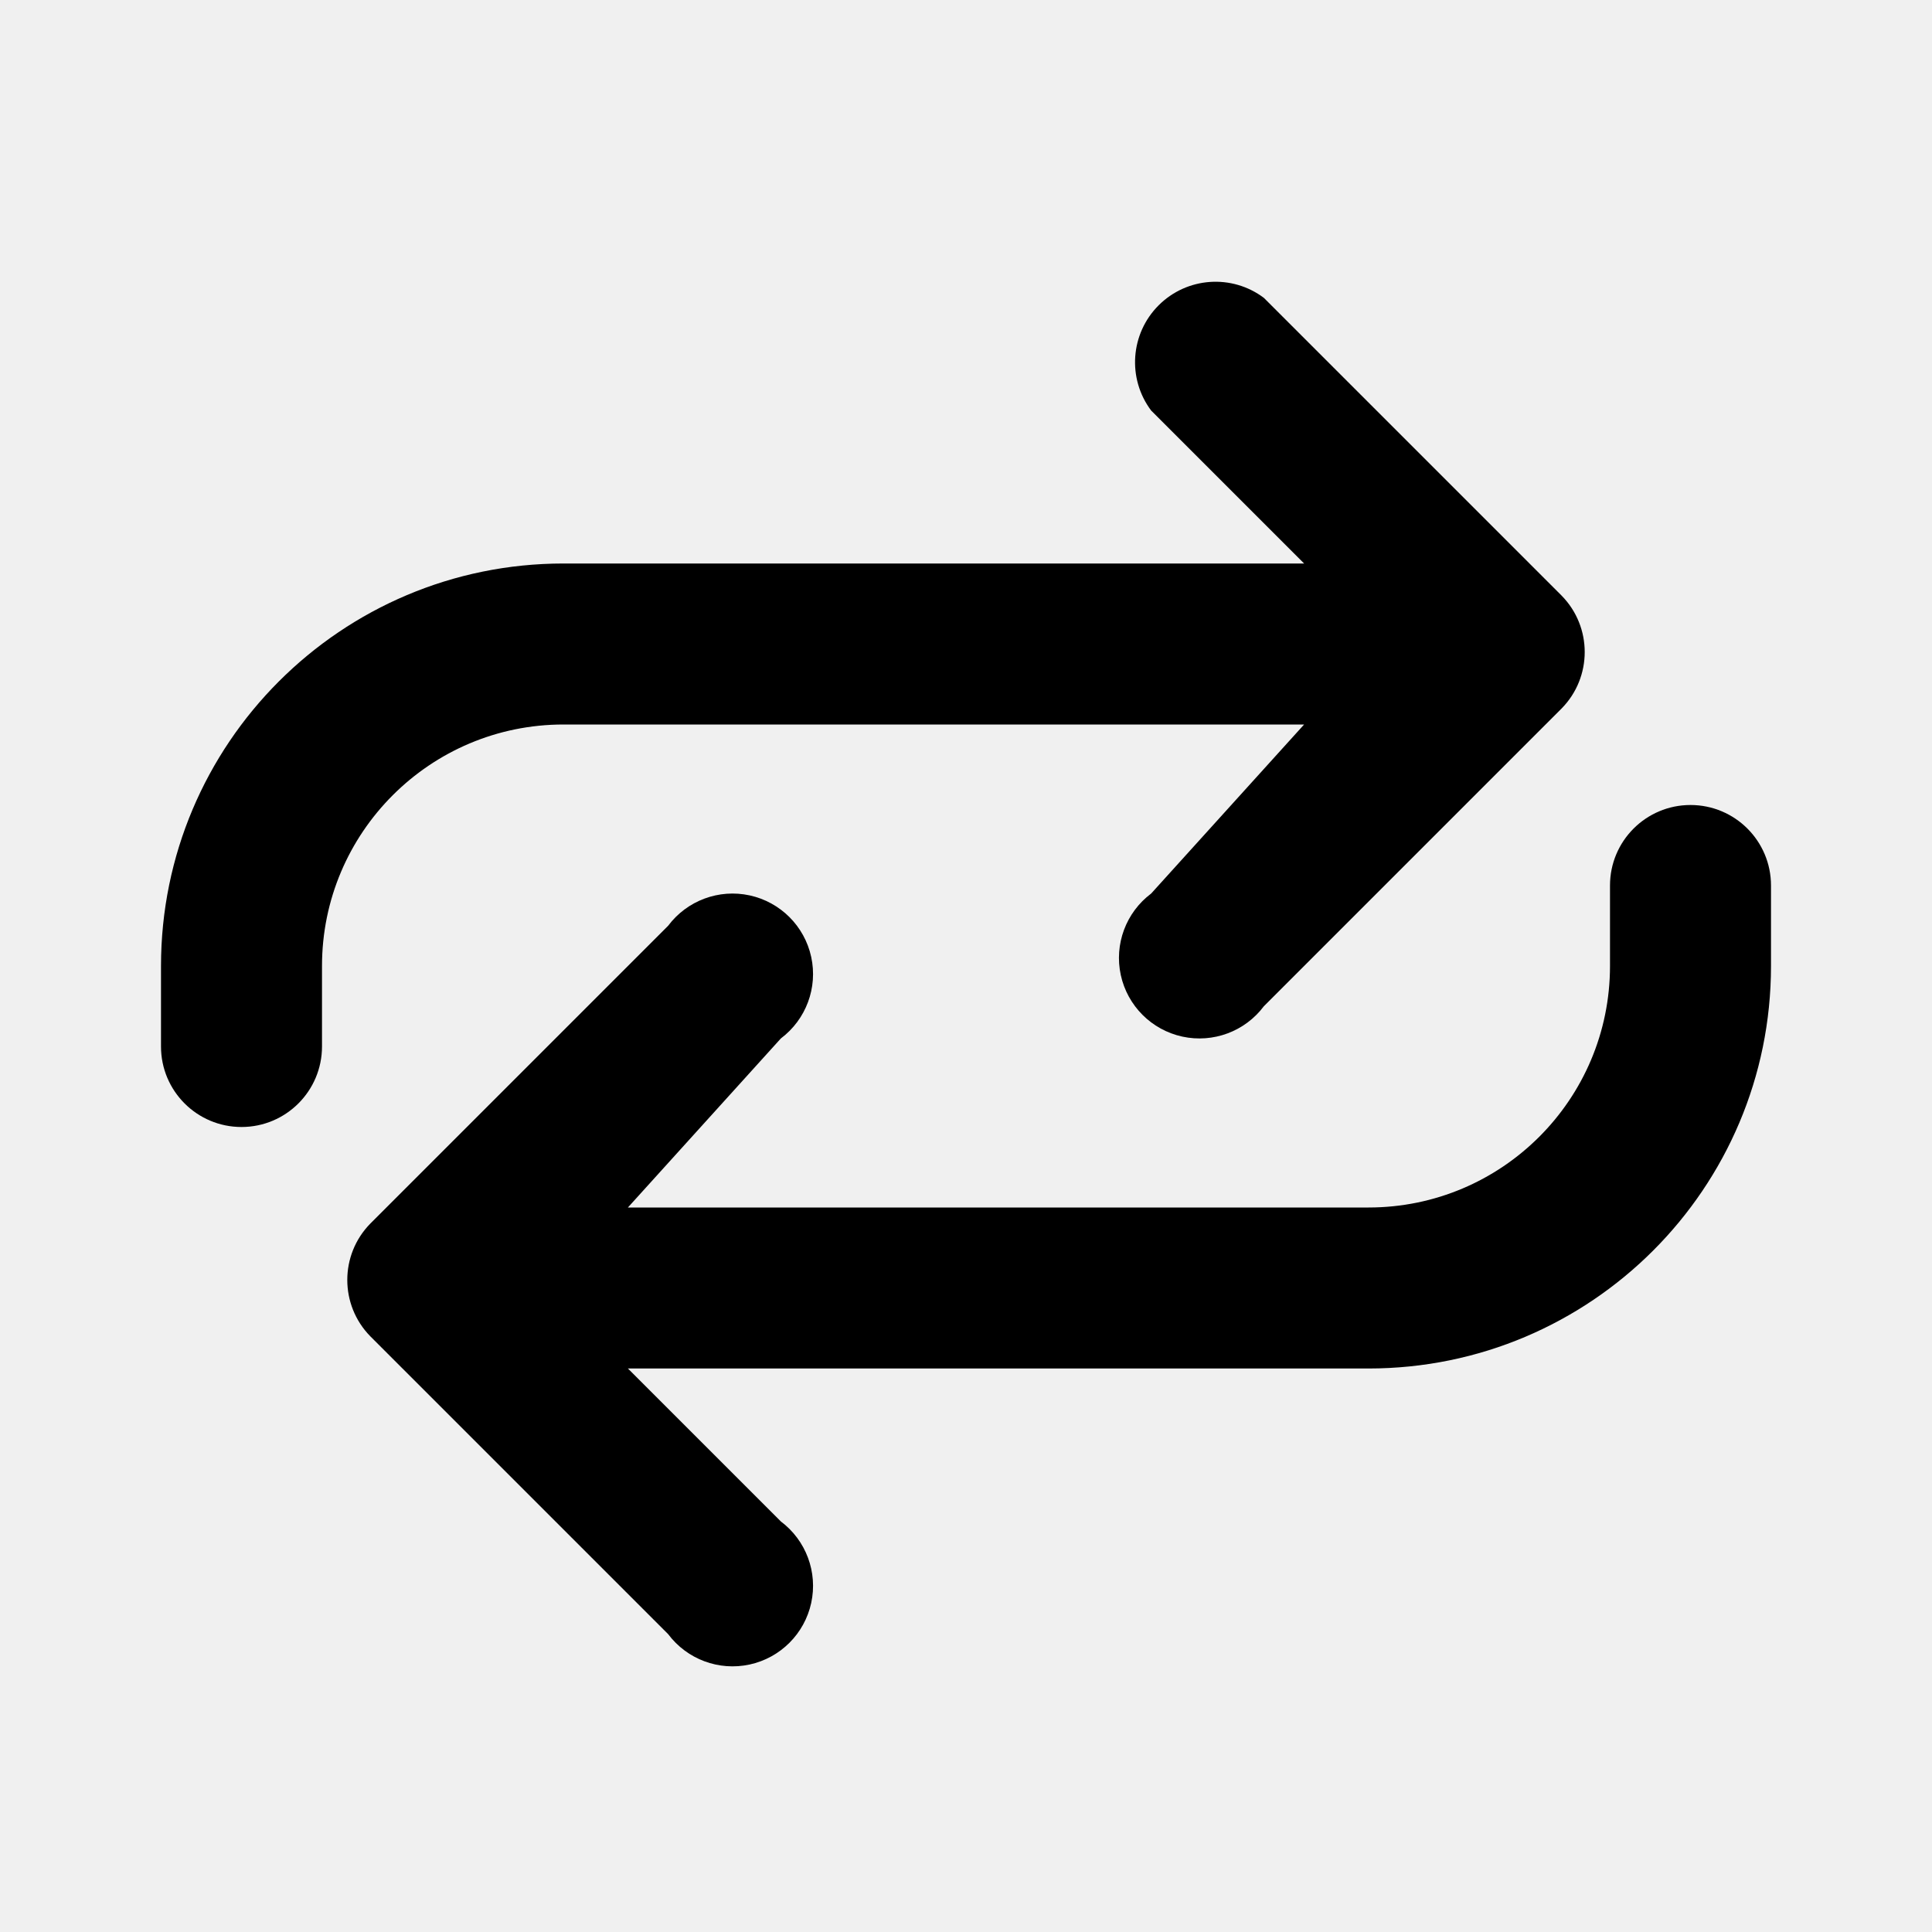
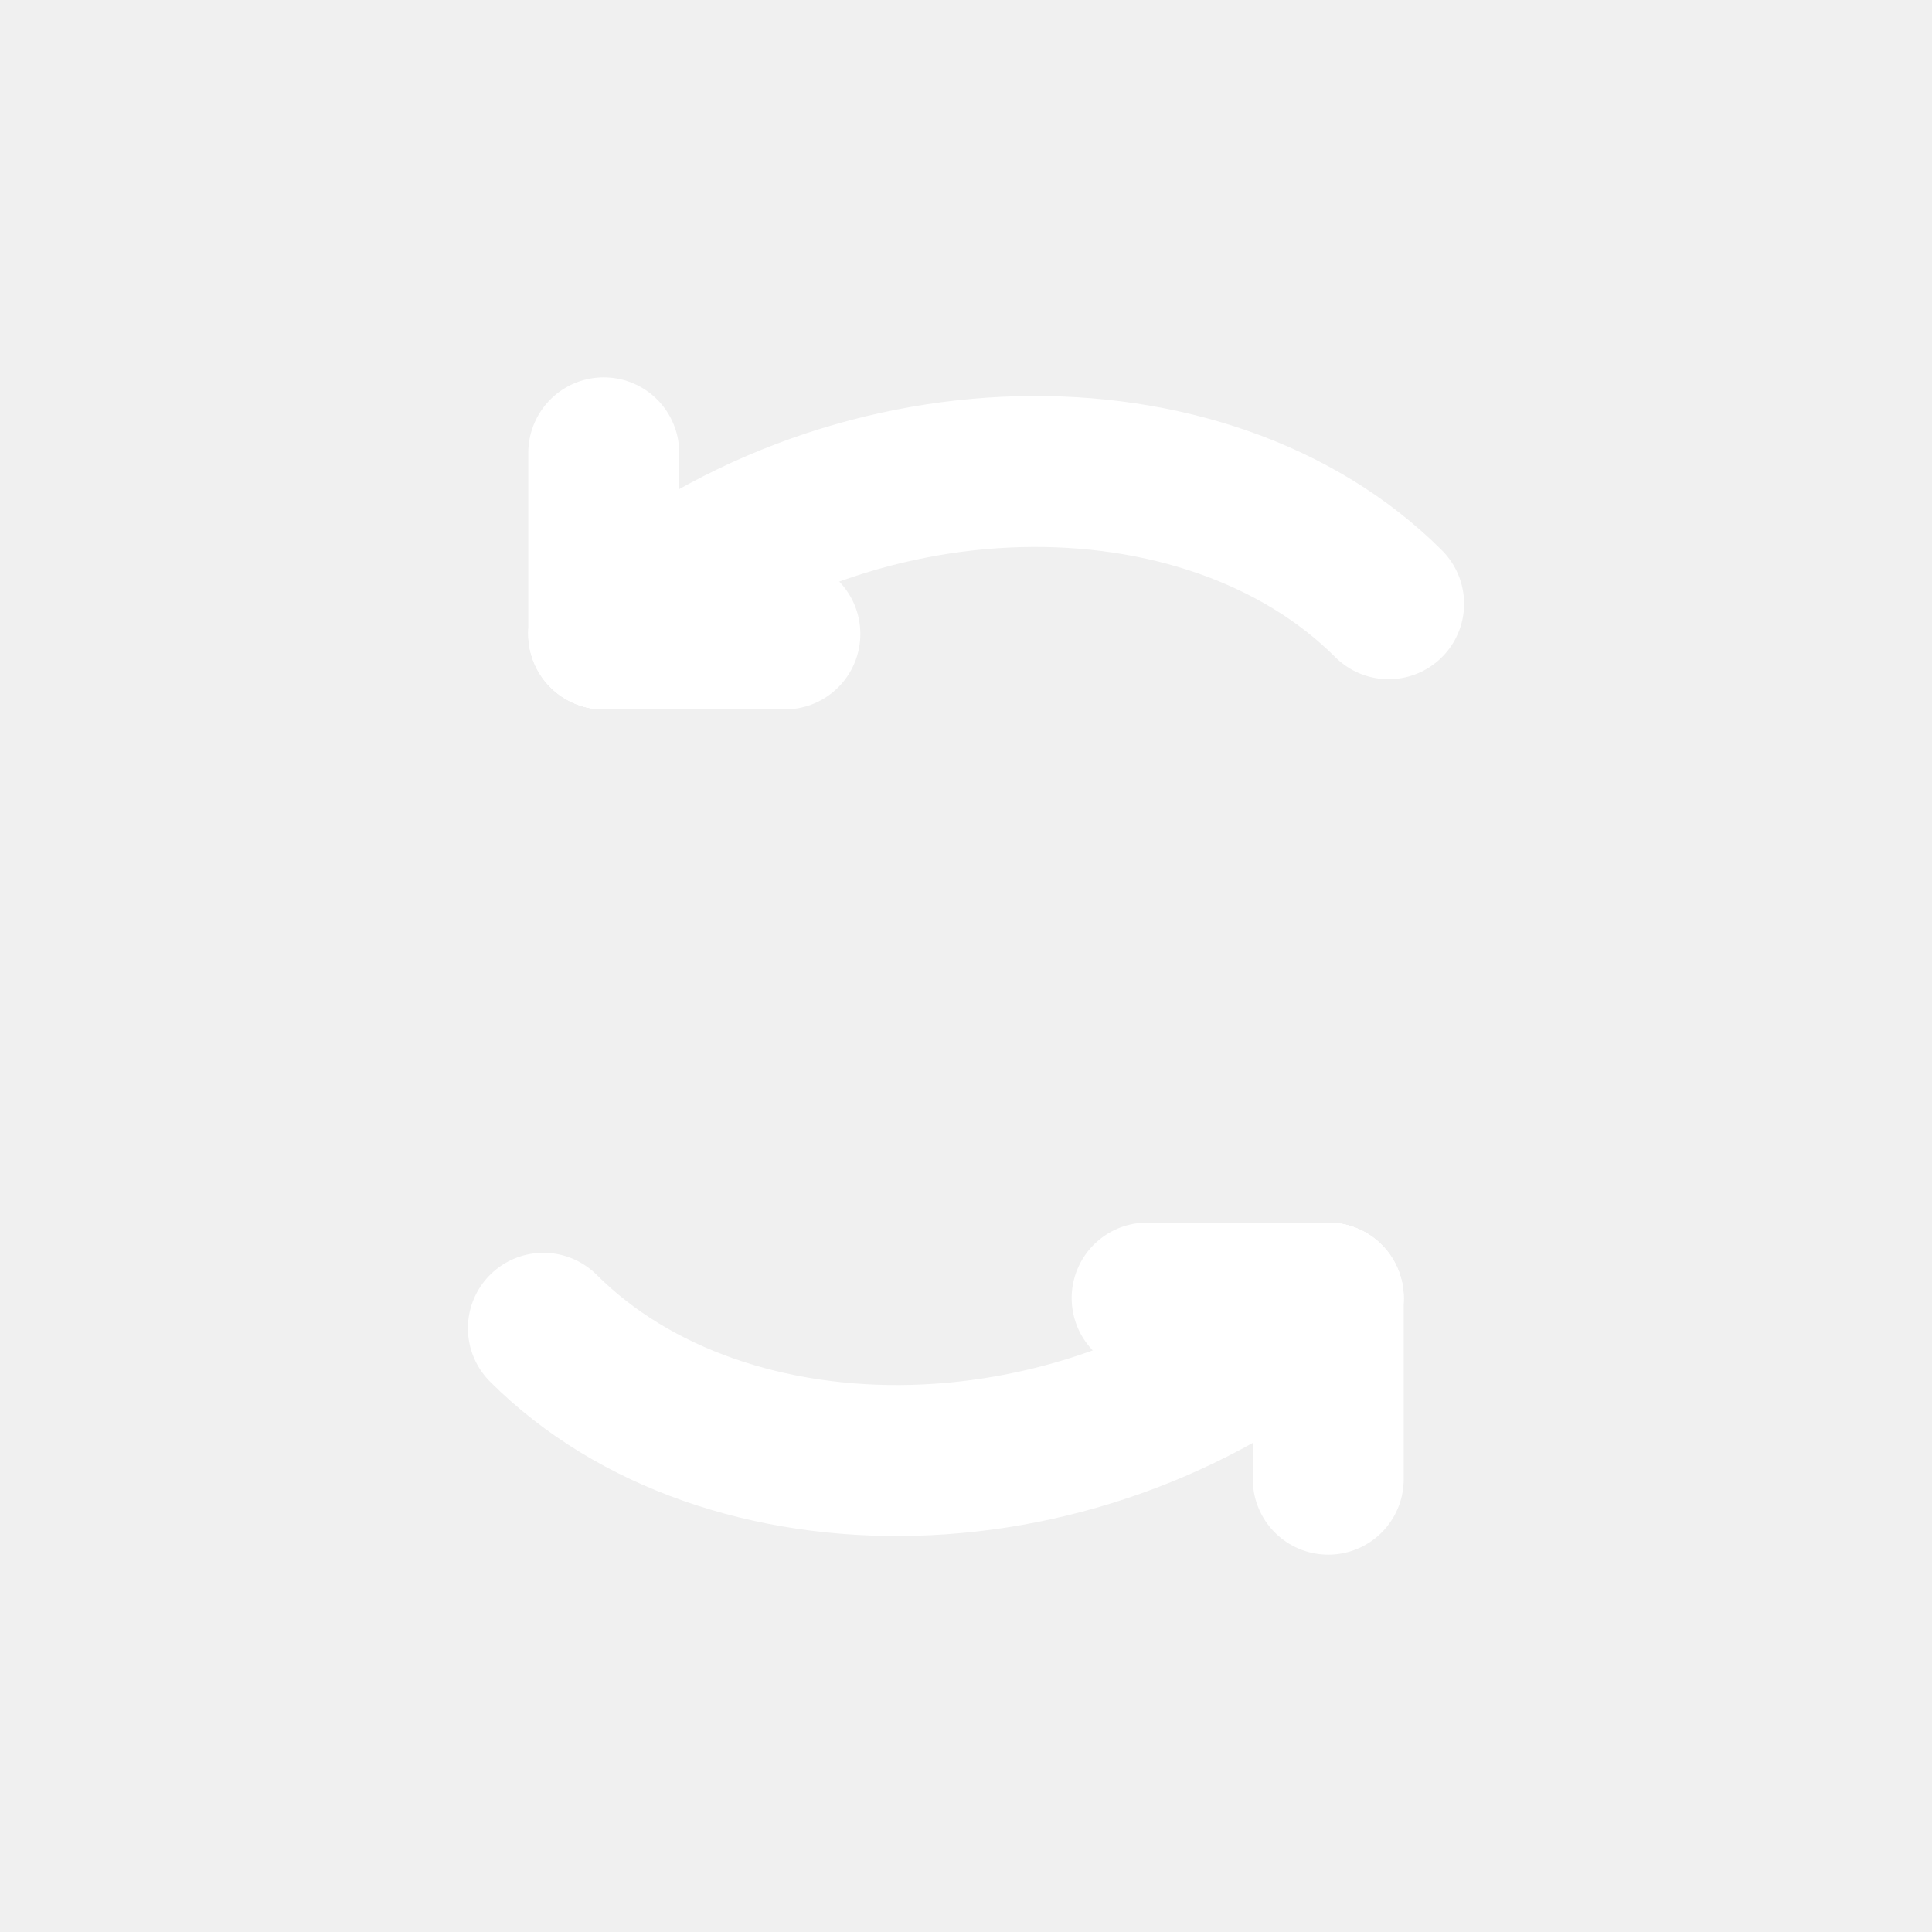
- <svg xmlns="http://www.w3.org/2000/svg" width="64" height="64" viewBox="0 0 24 24" fill="none">
-   <path d="M7 7h9.2l-1.9-1.9a1 1 0 0 1 1.4-1.4l3.7 3.7a1 1 0 0 1 0 1.4l-3.7 3.7a1 1 0 1 1-1.4-1.4L16.2 9H7a3 3 0 0 0-3 3v1a1 1 0 1 1-2 0v-1a5 5 0 0 1 5-5Z" fill="currentColor" />
-   <path d="M17 17H7.8l1.9 1.9a1 1 0 1 1-1.4 1.4l-3.7-3.7a1 1 0 0 1 0-1.4l3.7-3.7a1 1 0 1 1 1.4 1.4L7.8 15H17a3 3 0 0 0 3-3v-1a1 1 0 1 1 2 0v1a5 5 0 0 1-5 5Z" fill="currentColor" />
+ <svg xmlns="http://www.w3.org/2000/svg" width="128" height="128" viewBox="0 0 128 128" fill="none">
+   <g stroke="#FFFFFF" stroke-width="10" stroke-linecap="round" stroke-linejoin="round" shape-rendering="geometricPrecision">
+     <path d="M92 40C80 28 56 28 40 42" />
+     <path d="M40 42l0-12" />
+     <path d="M40 42l12 0" />
+     <path d="M36 88C48 100 72 100 88 86" />
+     <path d="M88 86l0 12" />
+     <path d="M88 86l-12 0" />
+   </g>
</svg>
